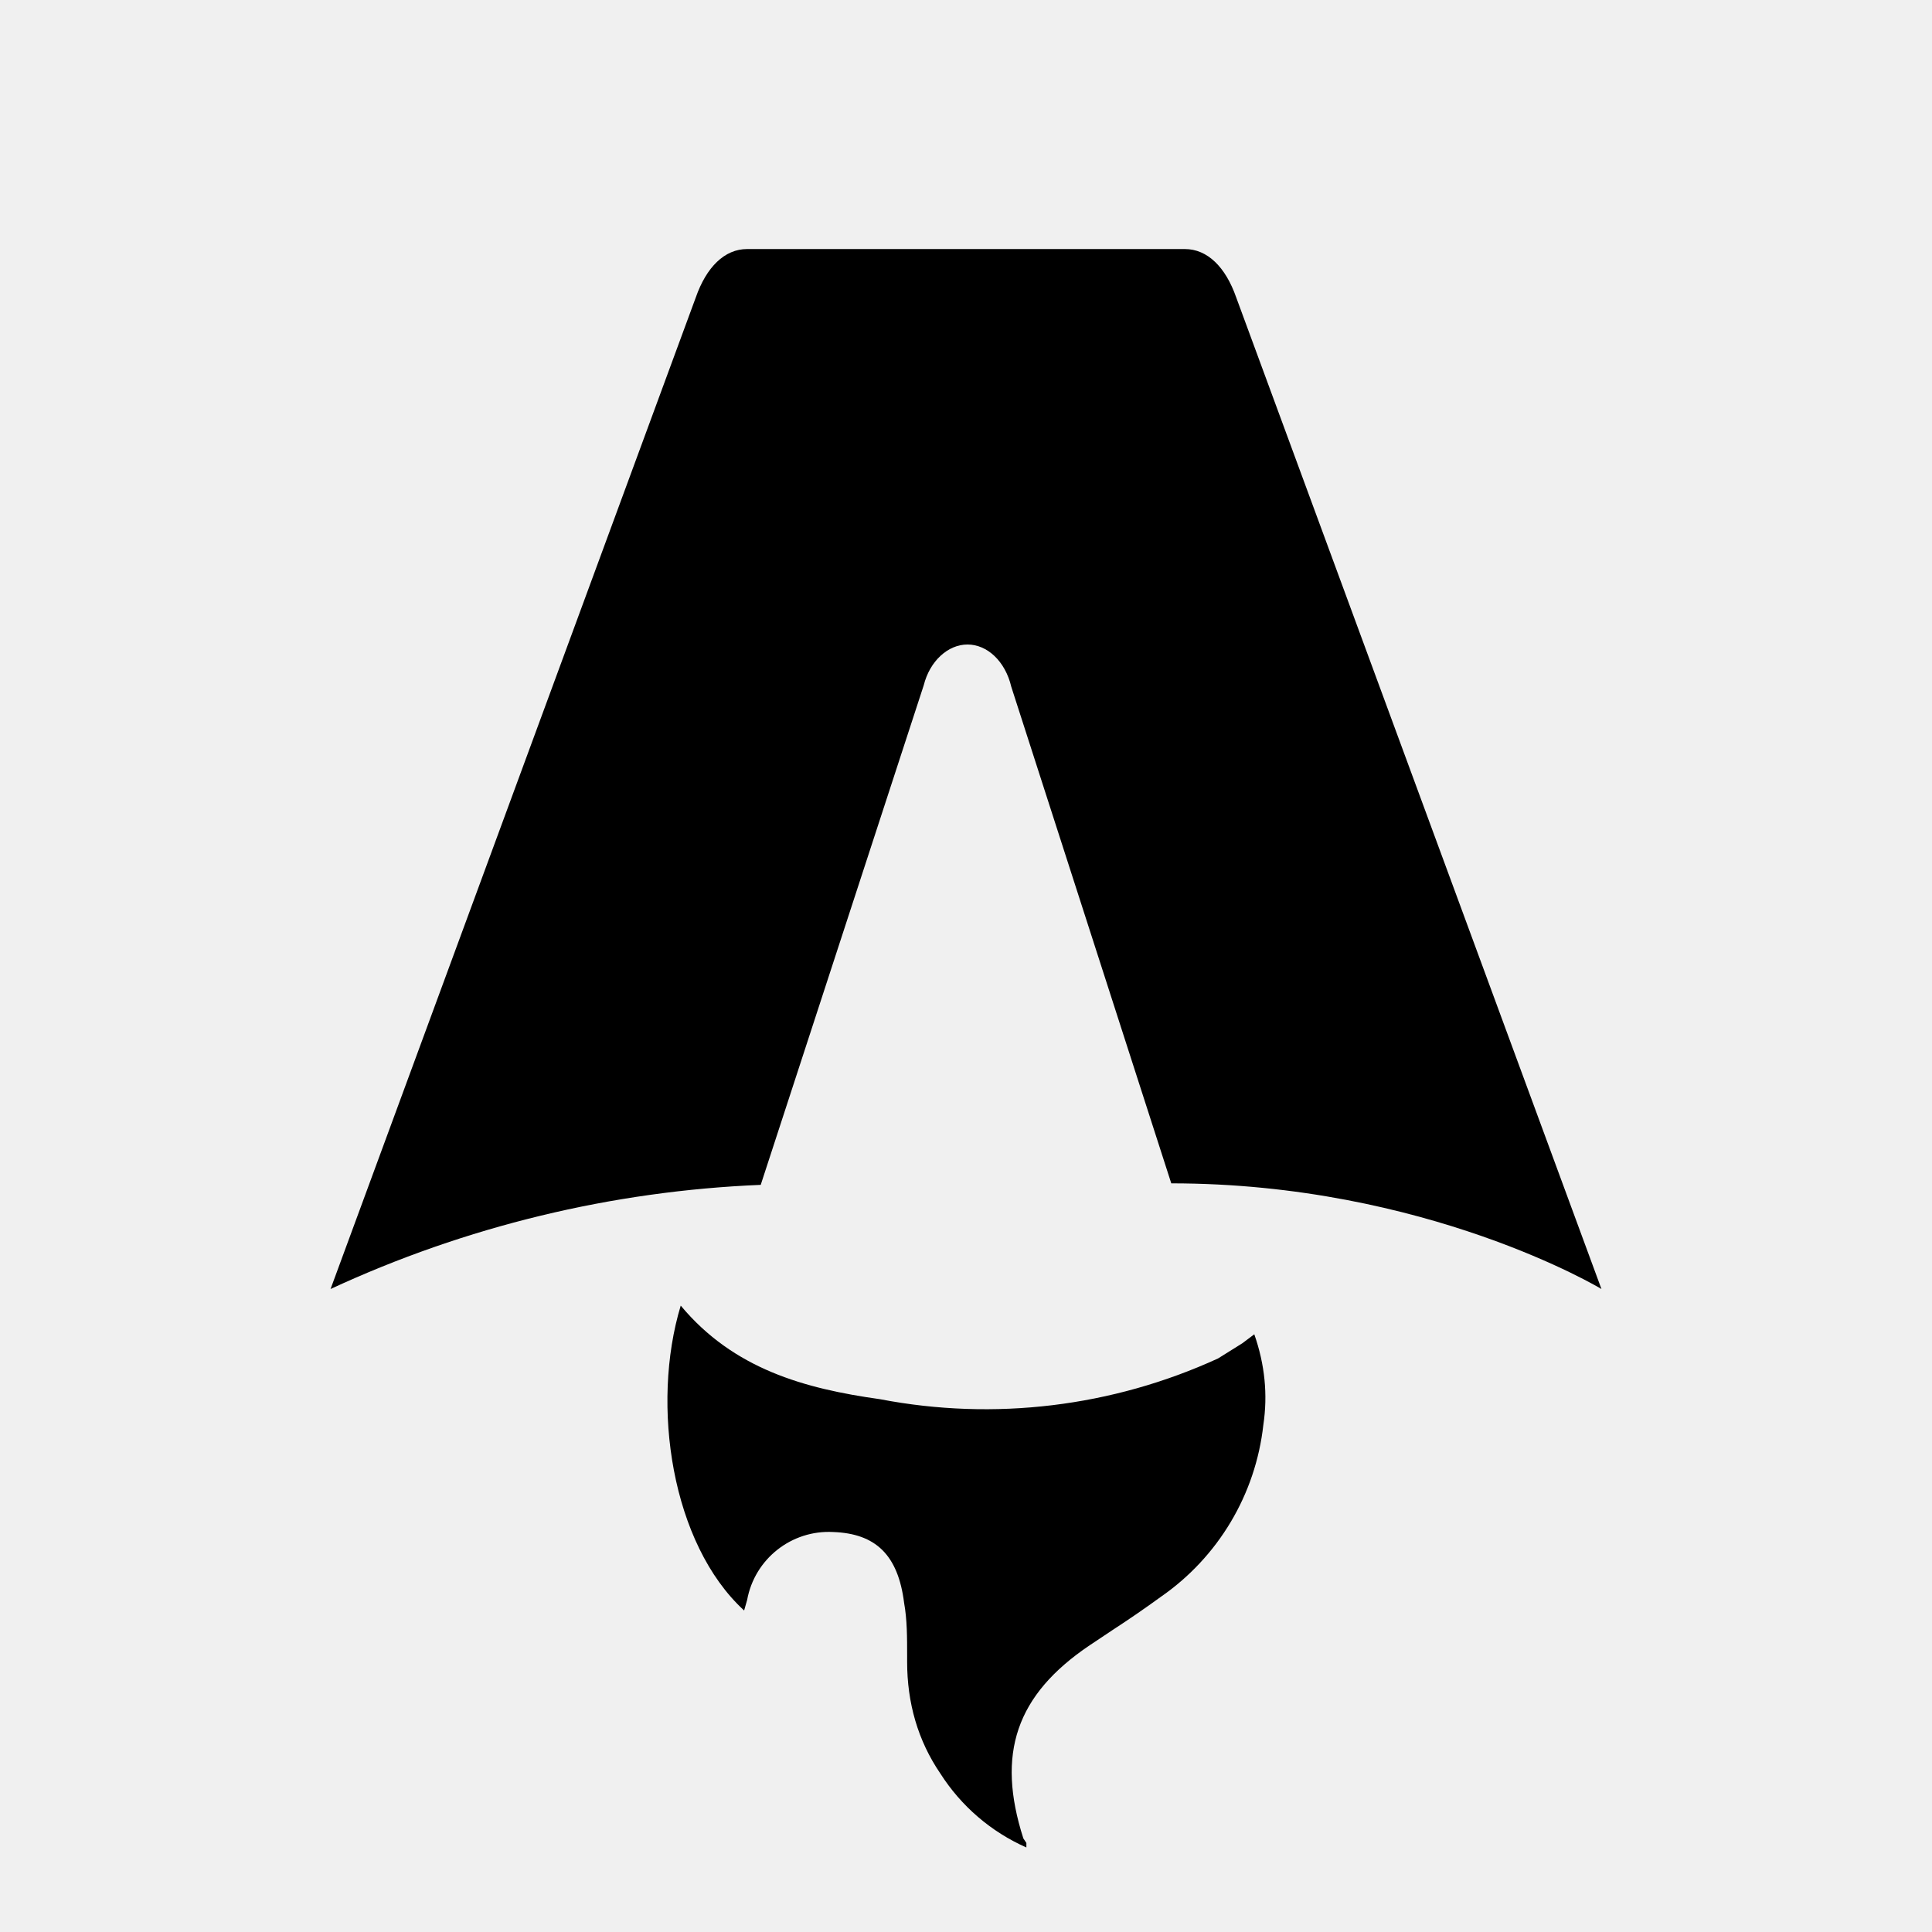
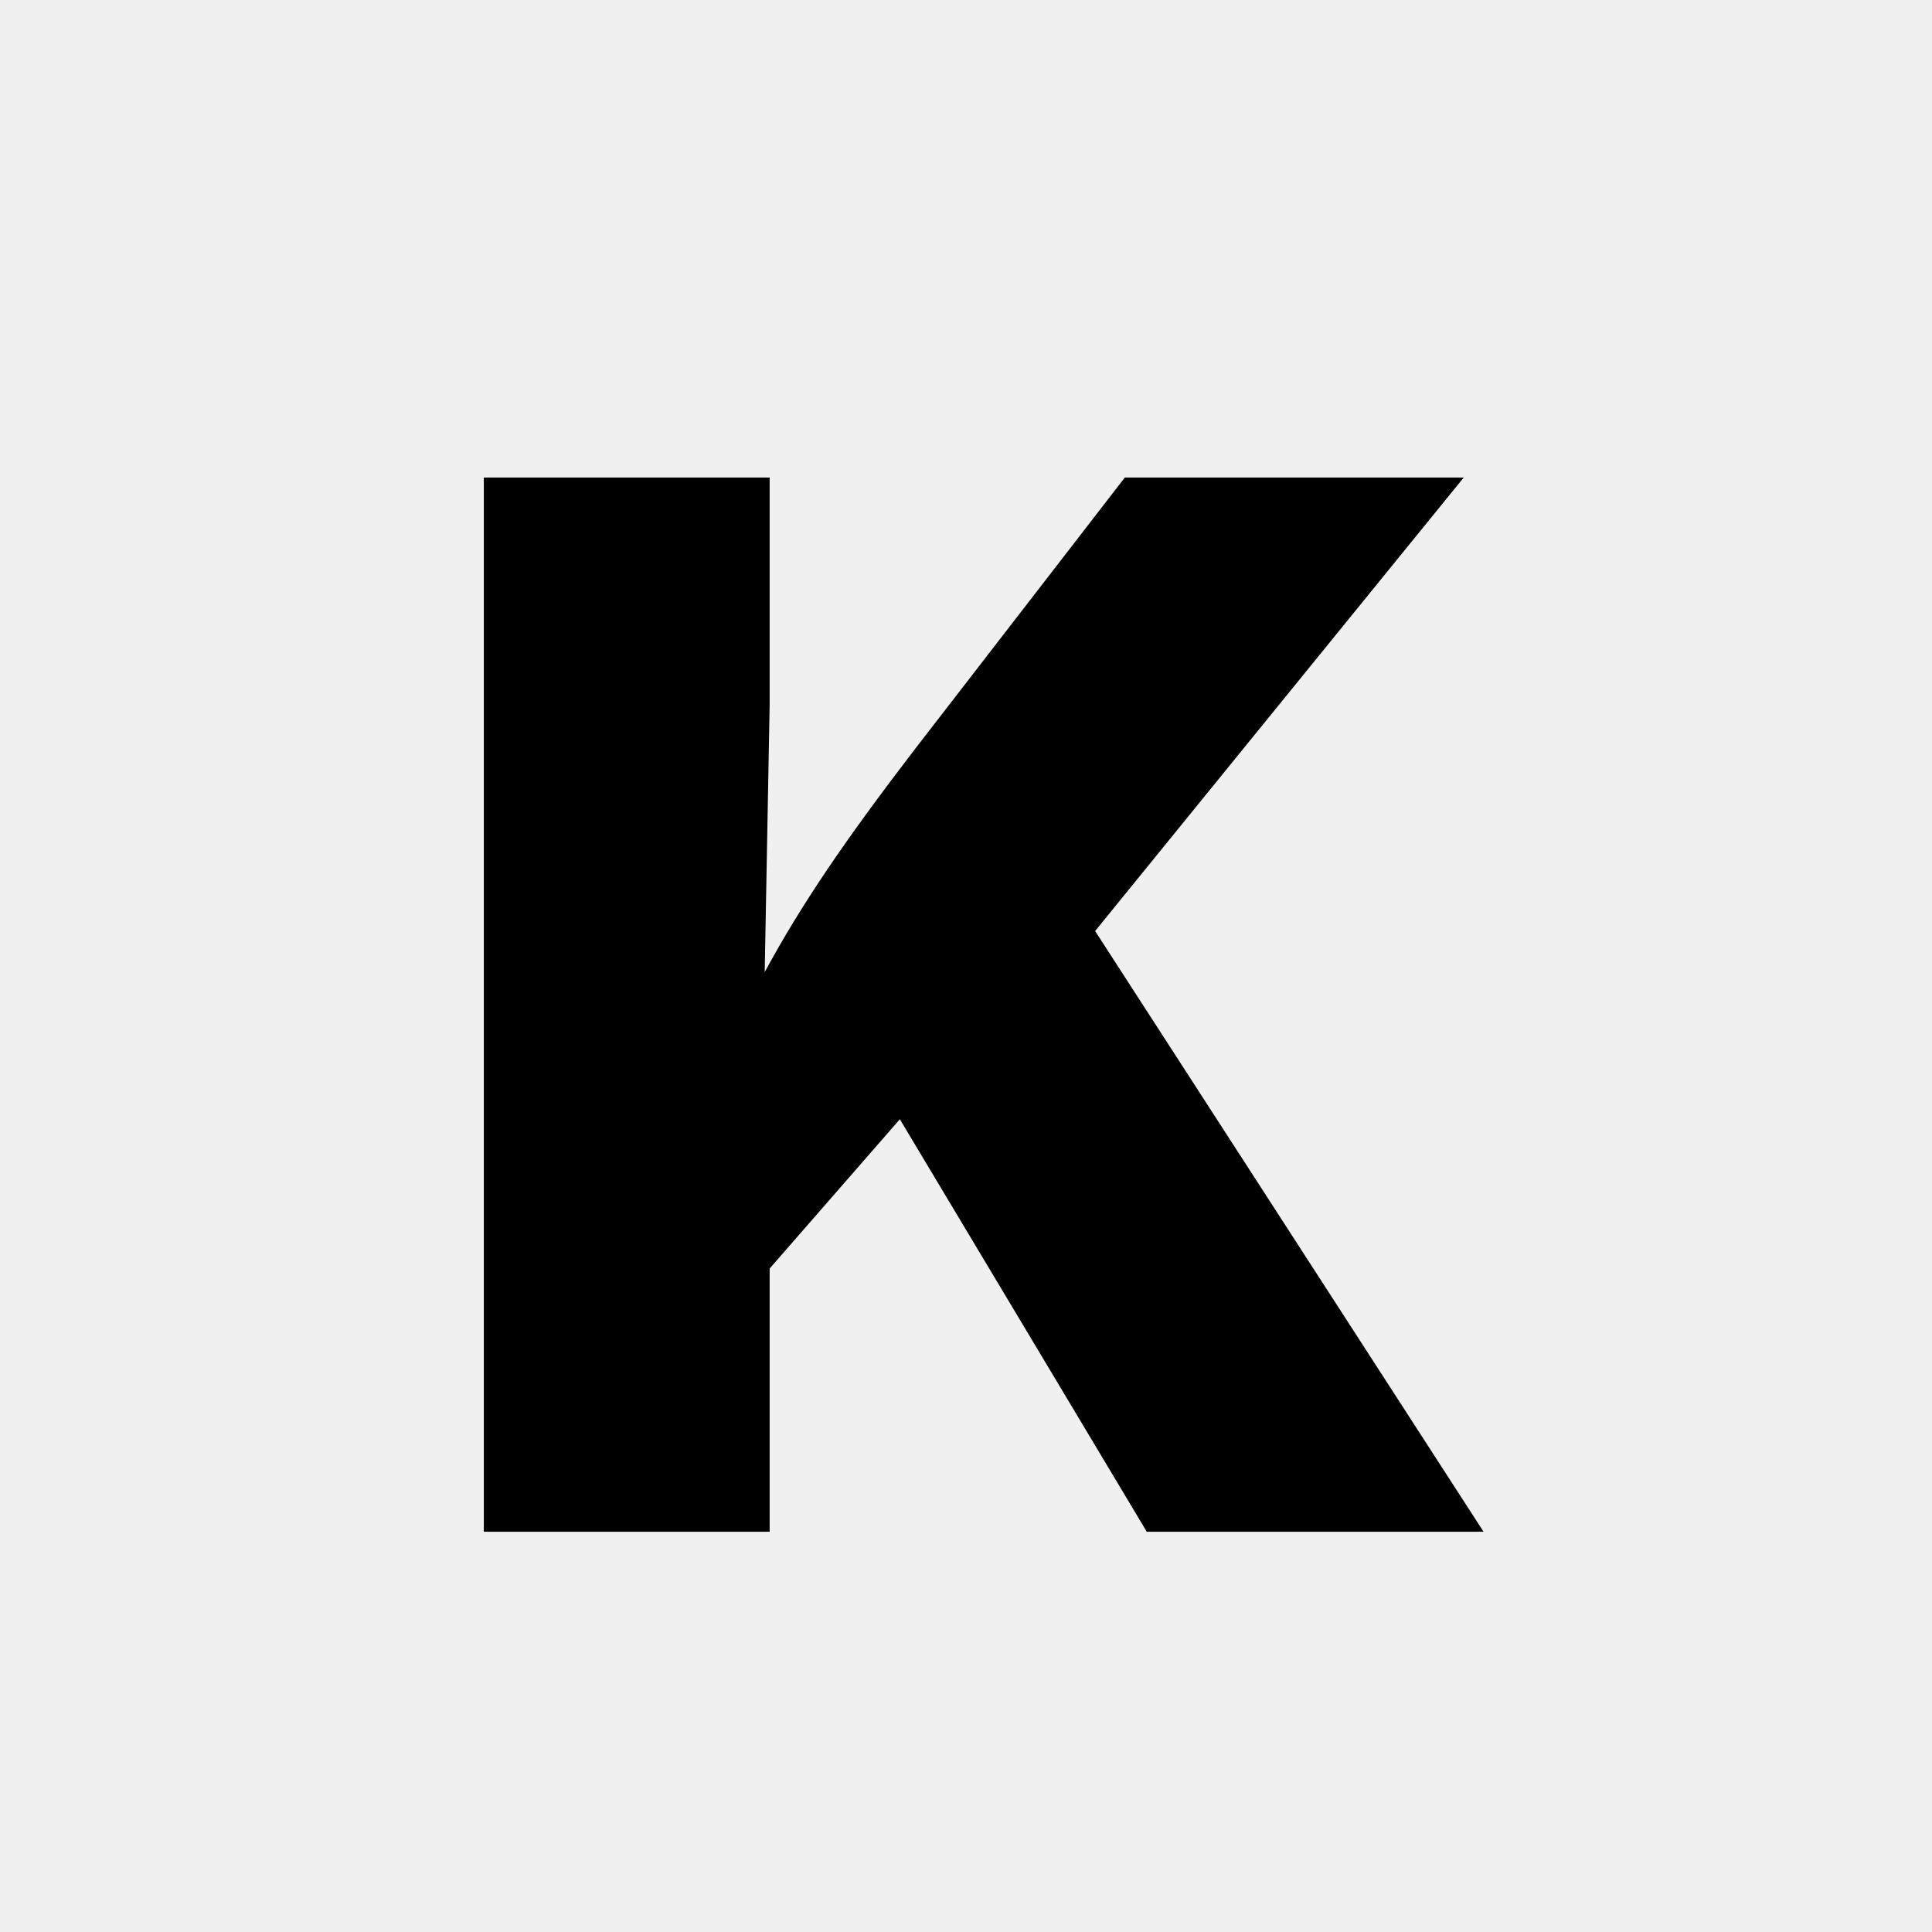
<svg xmlns="http://www.w3.org/2000/svg" fill="none" viewBox="0 0 128 128">
-   <path d="M50.4 78.5a75.1 75.1 0 0 0-28.5 6.9l24.2-65.7c.7-2 1.9-3.2 3.4-3.2h29c1.5 0 2.7 1.2 3.4 3.2l24.2 65.7s-11.6-7-28.5-7L67 45.5c-.4-1.7-1.6-2.8-2.9-2.8-1.3 0-2.5 1.1-2.9 2.7L50.4 78.5Zm-1.1 28.2Zm-4.2-20.2c-2 6.6-.6 15.8 4.2 20.2a17.5 17.5 0 0 1 .2-.7 5.5 5.5 0 0 1 5.7-4.5c2.8.1 4.3 1.5 4.7 4.7.2 1.1.2 2.3.2 3.5v.4c0 2.7.7 5.2 2.2 7.4a13 13 0 0 0 5.7 4.9v-.3l-.2-.3c-1.8-5.6-.5-9.5 4.4-12.8l1.5-1a73 73 0 0 0 3.2-2.2 16 16 0 0 0 6.8-11.4c.3-2 .1-4-.6-6l-.8.6-1.6 1a37 37 0 0 1-22.4 2.7c-5-.7-9.7-2-13.2-6.2Z" />
+   <text x="50%" y="52%" dominant-baseline="central" text-anchor="middle" font-family="system-ui, -apple-system, sans-serif" font-weight="900" font-size="96">K</text>
  <style>
-         path { fill: #000; }
-         @media (prefers-color-scheme: dark) {
-             path { fill: #FFF; }
-         }
-     </style>
+     text { fill: #000; }
+     @media (prefers-color-scheme: dark) {
+       text { fill: #FFF; }
+     }
+   </style>
</svg>
